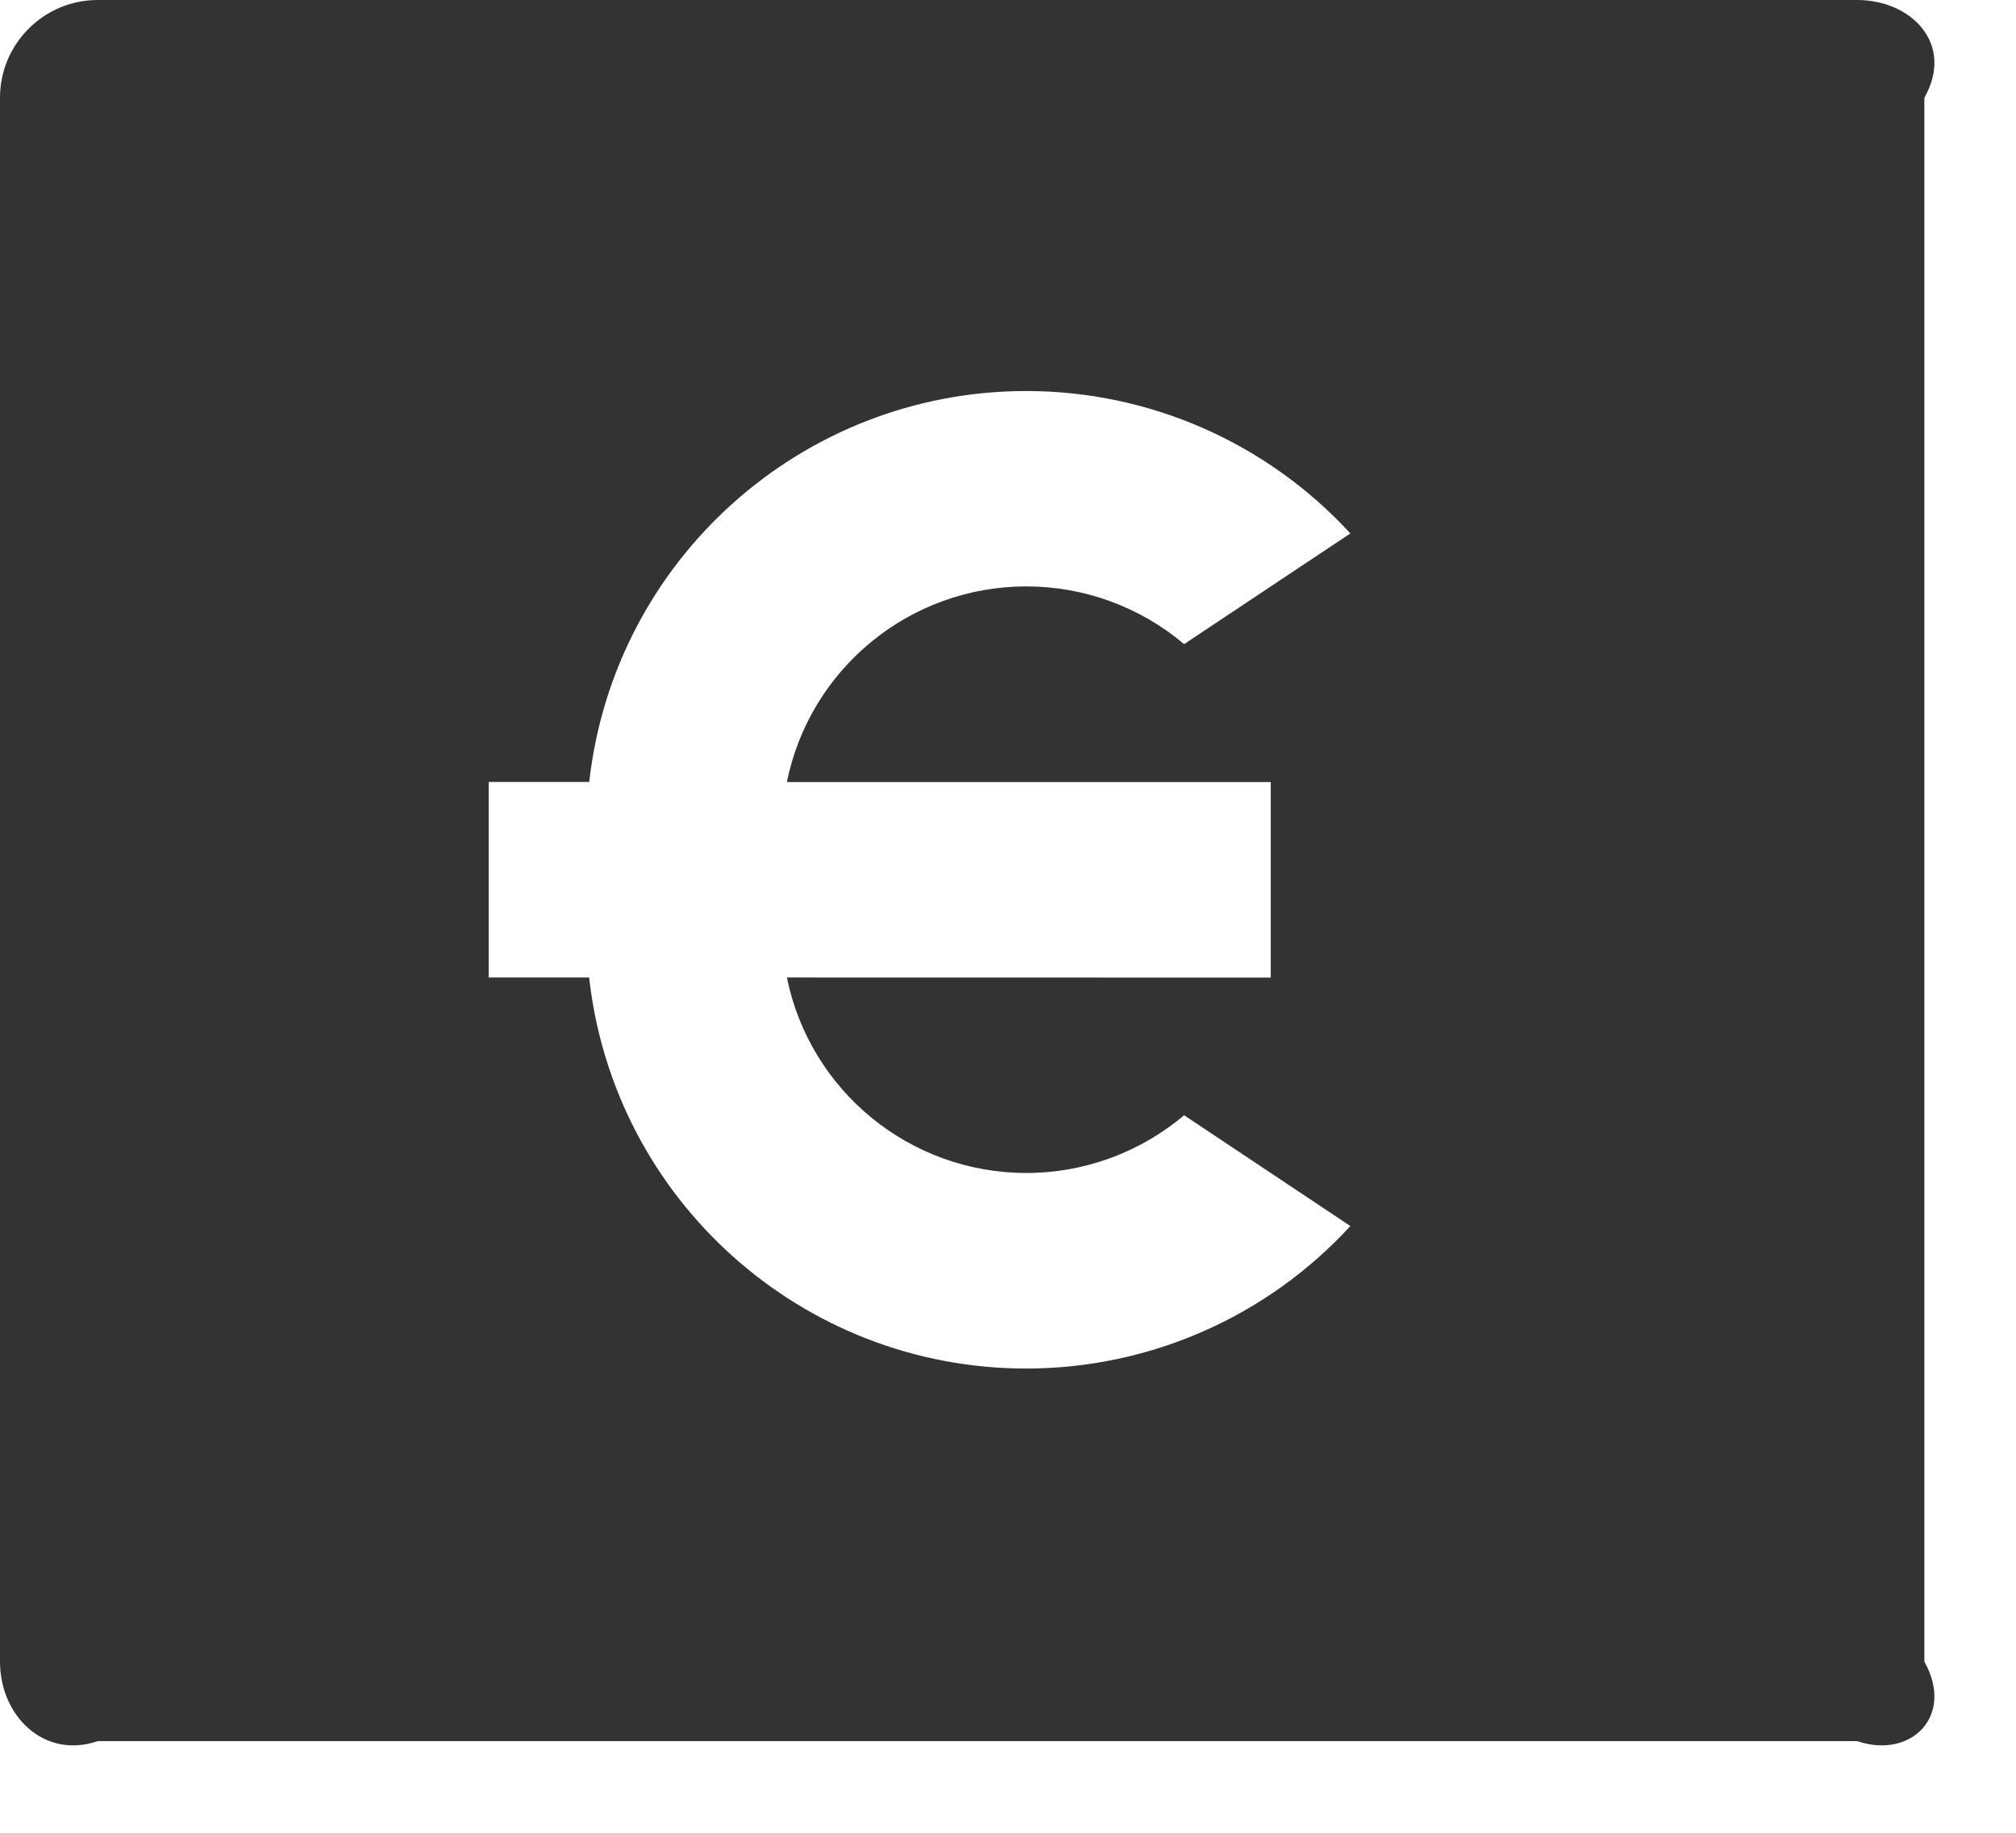
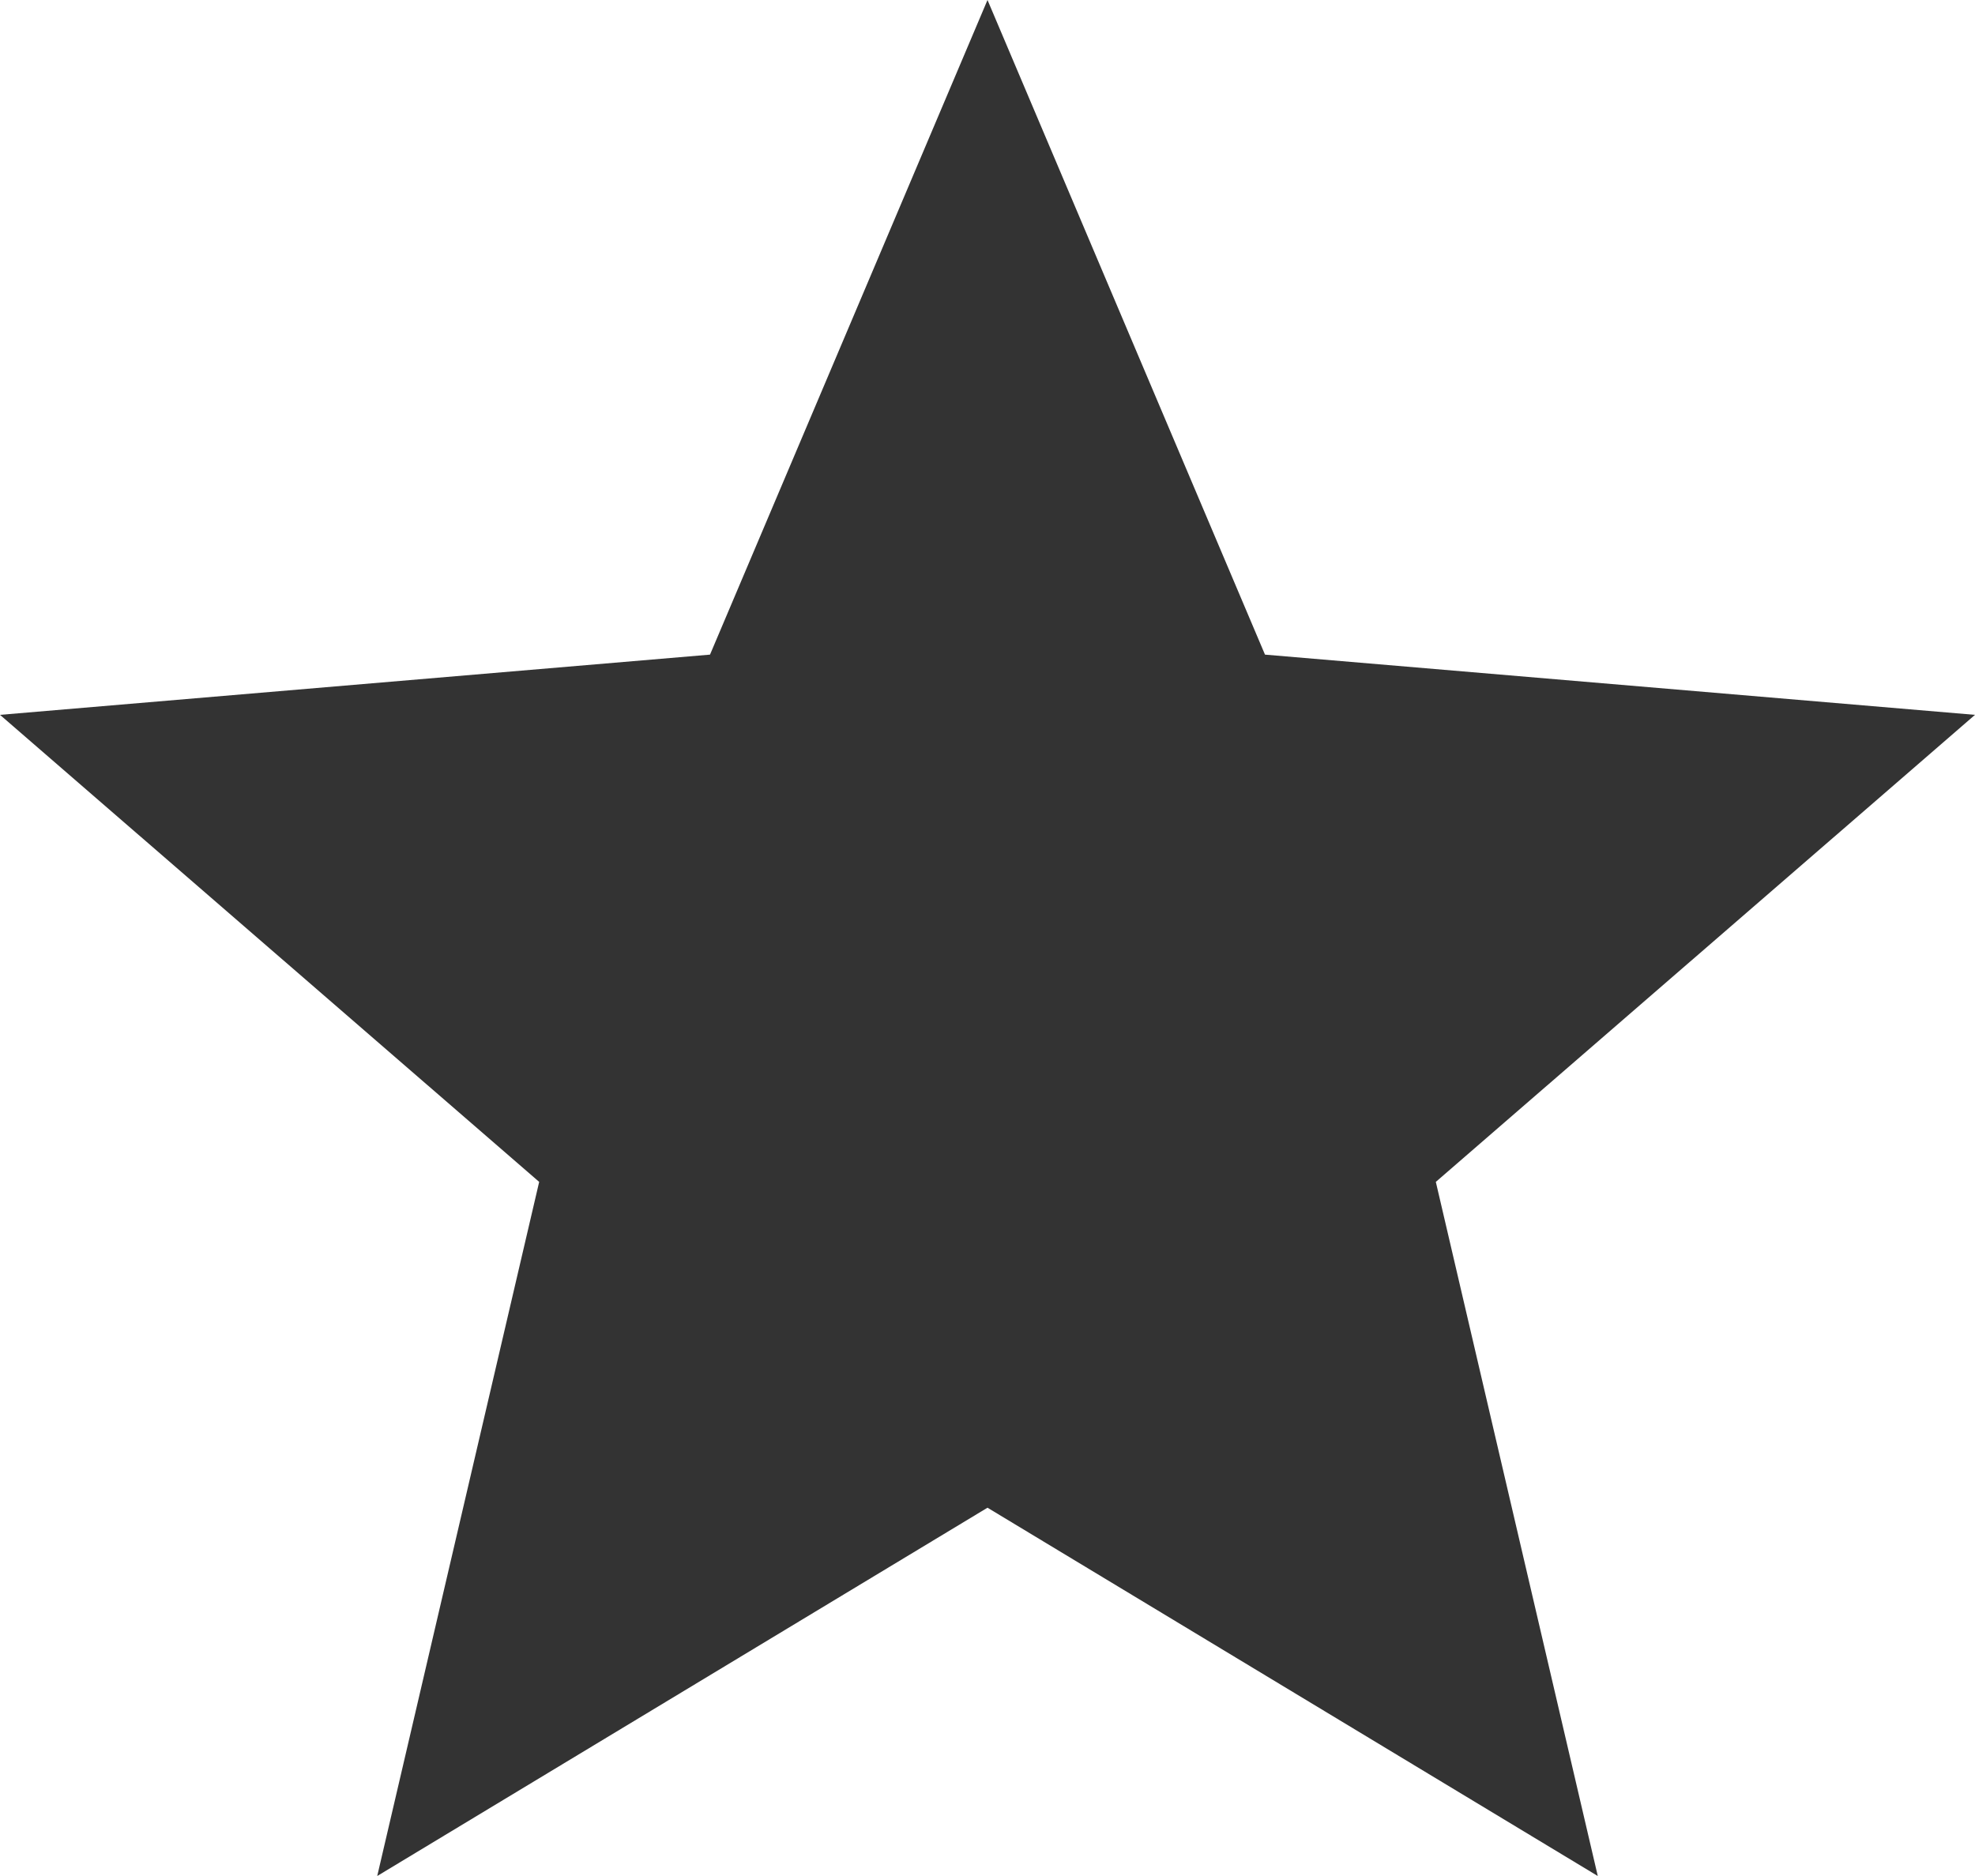
- <svg xmlns="http://www.w3.org/2000/svg" version="1.1" width="22px" height="20px">
-   <g transform="matrix(1 0 0 1 -759 -954 )">
-     <path d="M 0 1.067  C 0 0.478  0.478 0  1.067 0  L 20.267 0  C 20.856 0  21.333 0.478  21 1.067  L 21 18.133  C 21.333 18.722  20.856 19.2  20.267 19  L 1.067 19  C 0.478 19.2  0 18.722  0 18.133  L 0 1.067  Z M 8.587 8.534  L 8.587 8.533  C 8.84 7.291  9.932 6.399  11.2 6.399  C 11.83 6.399  12.44 6.622  12.922 7.029  L 14.736 5.821  C 13.827 4.831  12.544 4.267  11.2 4.267  C 8.756 4.267  6.702 6.104  6.43 8.533  L 5.333 8.533  L 5.333 10.667  L 6.429 10.667  C 6.7 13.096  8.754 14.934  11.199 14.934  C 12.544 14.934  13.827 14.37  14.736 13.379  L 12.922 12.17  C 12.44 12.577  11.83 12.8  11.2 12.8  C 9.932 12.8  8.84 11.908  8.587 10.667  L 13.867 10.668  L 13.867 8.534  L 8.587 8.534  Z " fill-rule="nonzero" fill="#333333" stroke="none" transform="matrix(1 0 0 1 759 954 )" />
+ <svg xmlns="http://www.w3.org/2000/svg" version="1.1" width="20px" height="19px">
+   <g transform="matrix(1 0 0 1 -640 -996 )">
+     <path d="M 3.82 19  L 10 15.27  L 16.18 19  L 14.54 11.97  L 20 7.24  L 12.81 6.63  L 10 0  L 7.19 6.63  L 0 7.24  L 5.46 11.97  L 3.82 19  Z " fill-rule="nonzero" fill="#333333" stroke="none" transform="matrix(1 0 0 1 640 996 )" />
  </g>
</svg>
